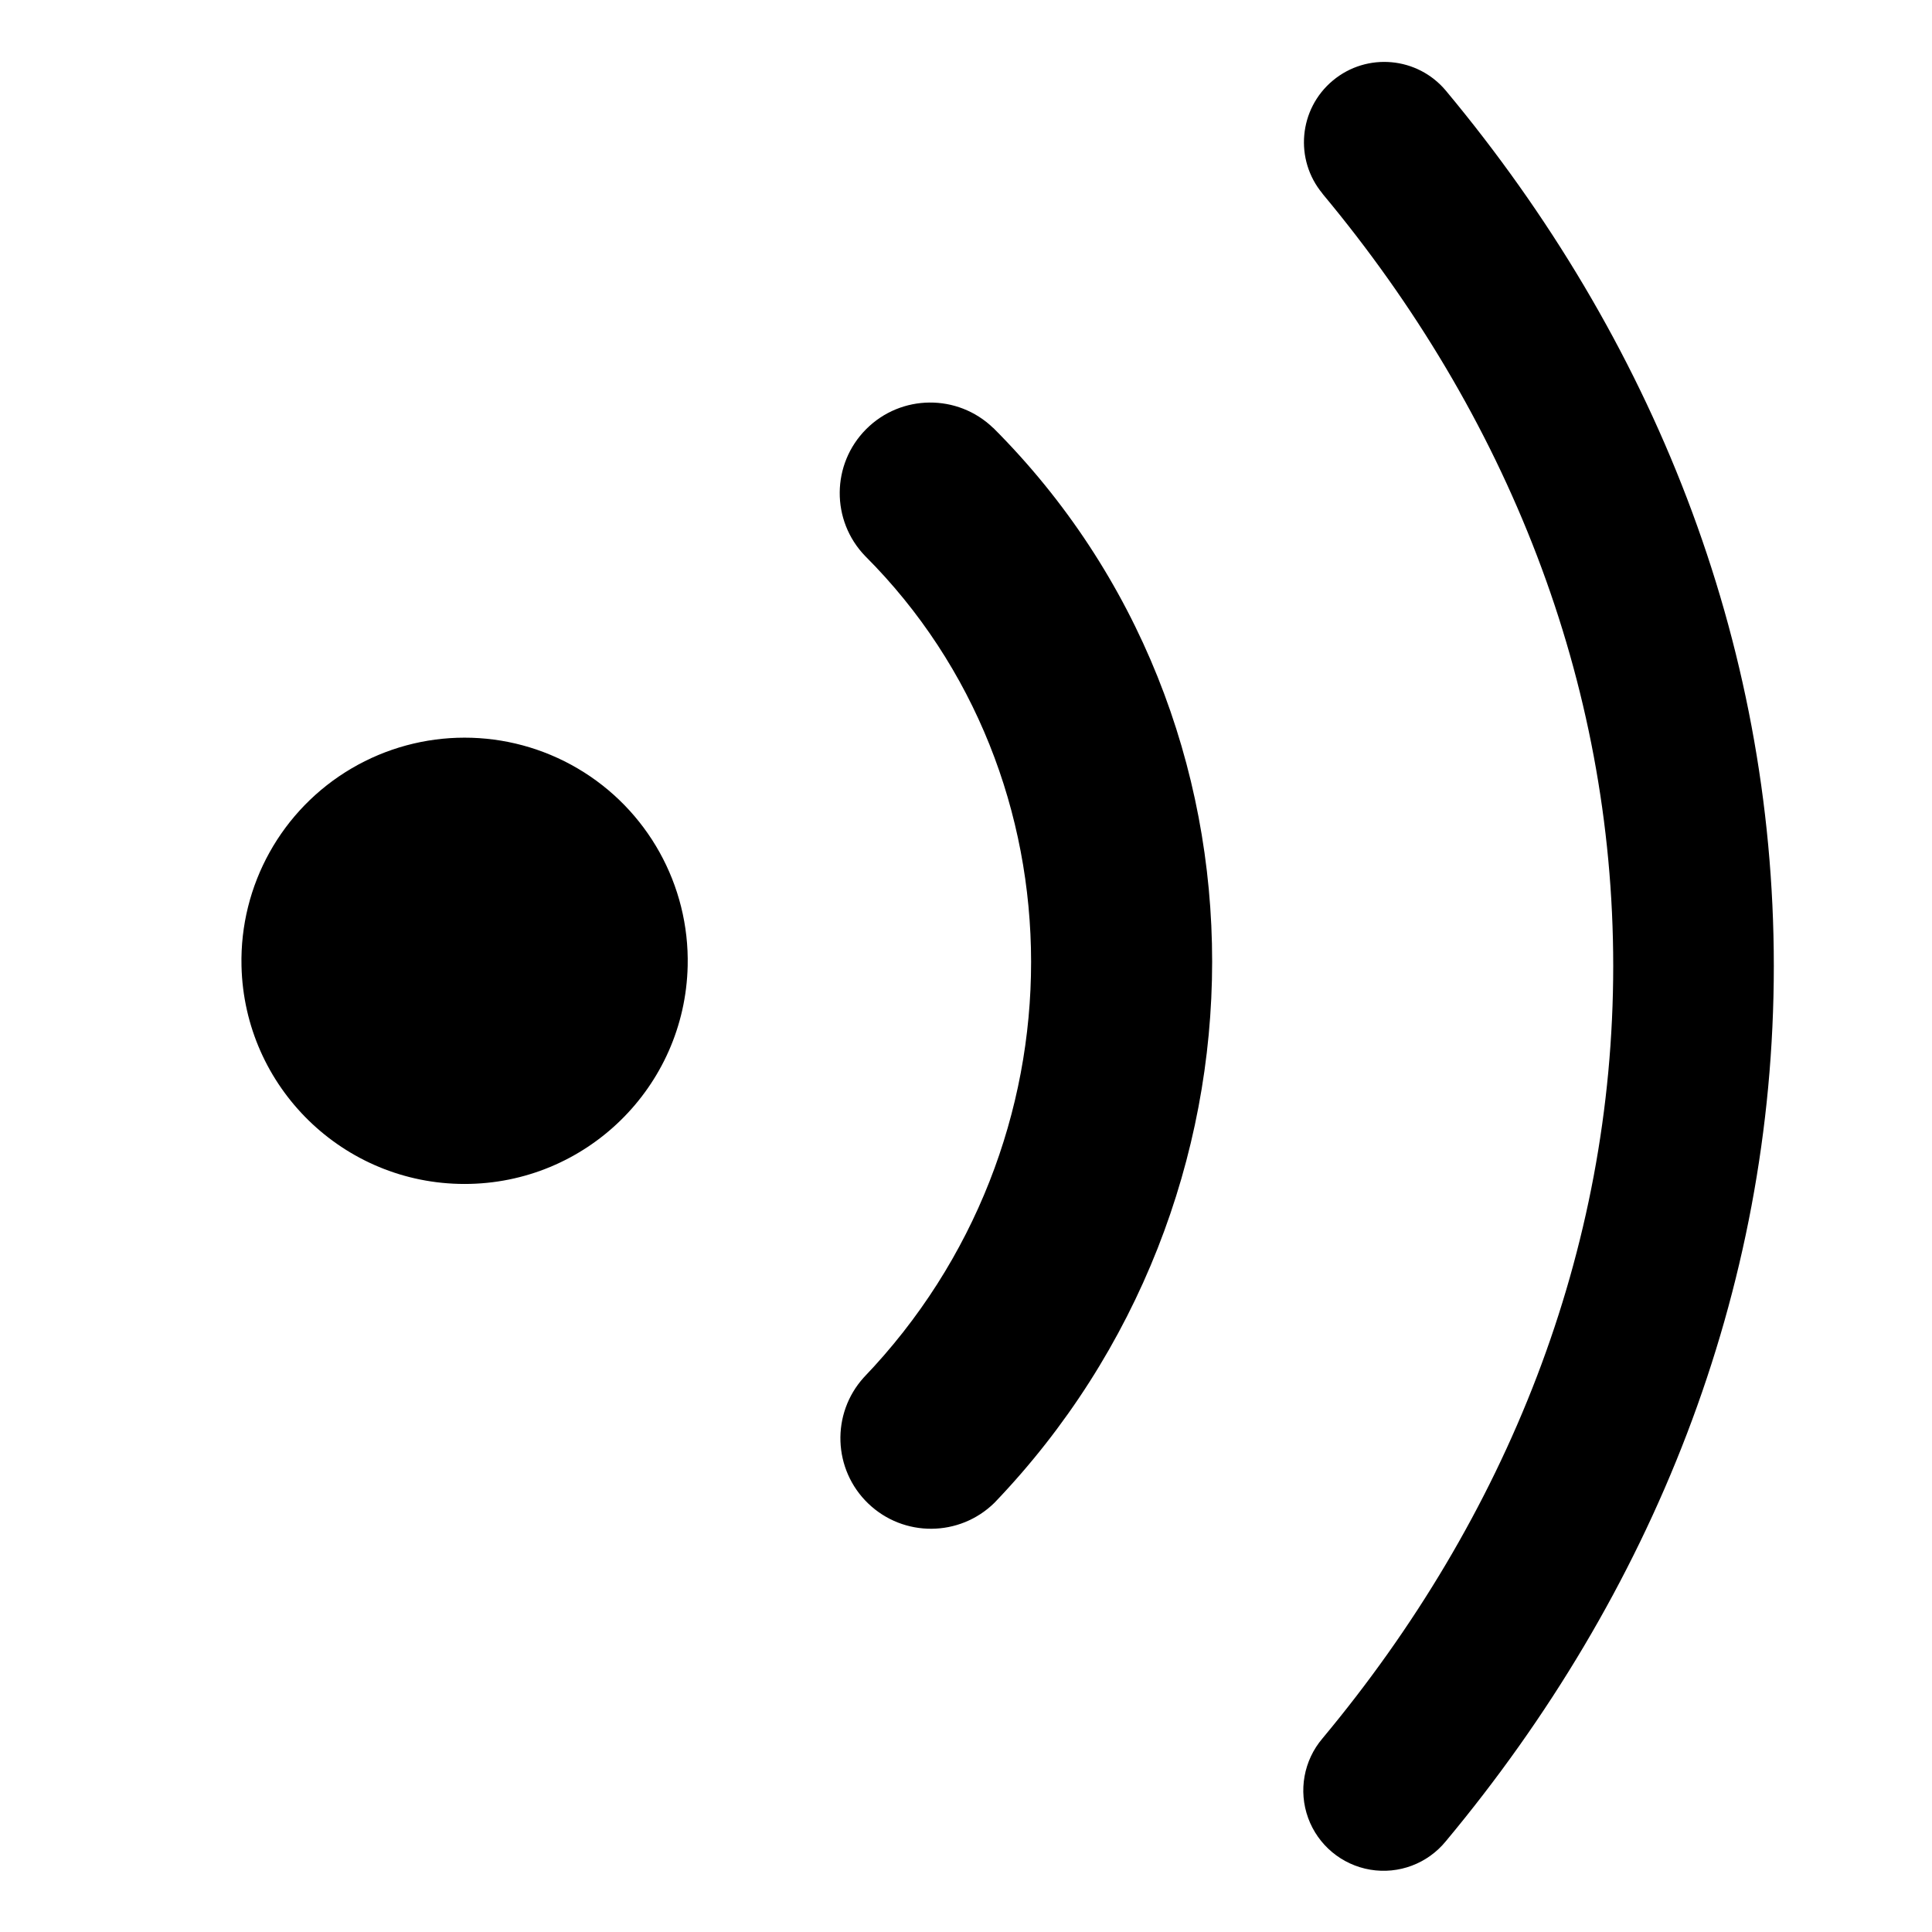
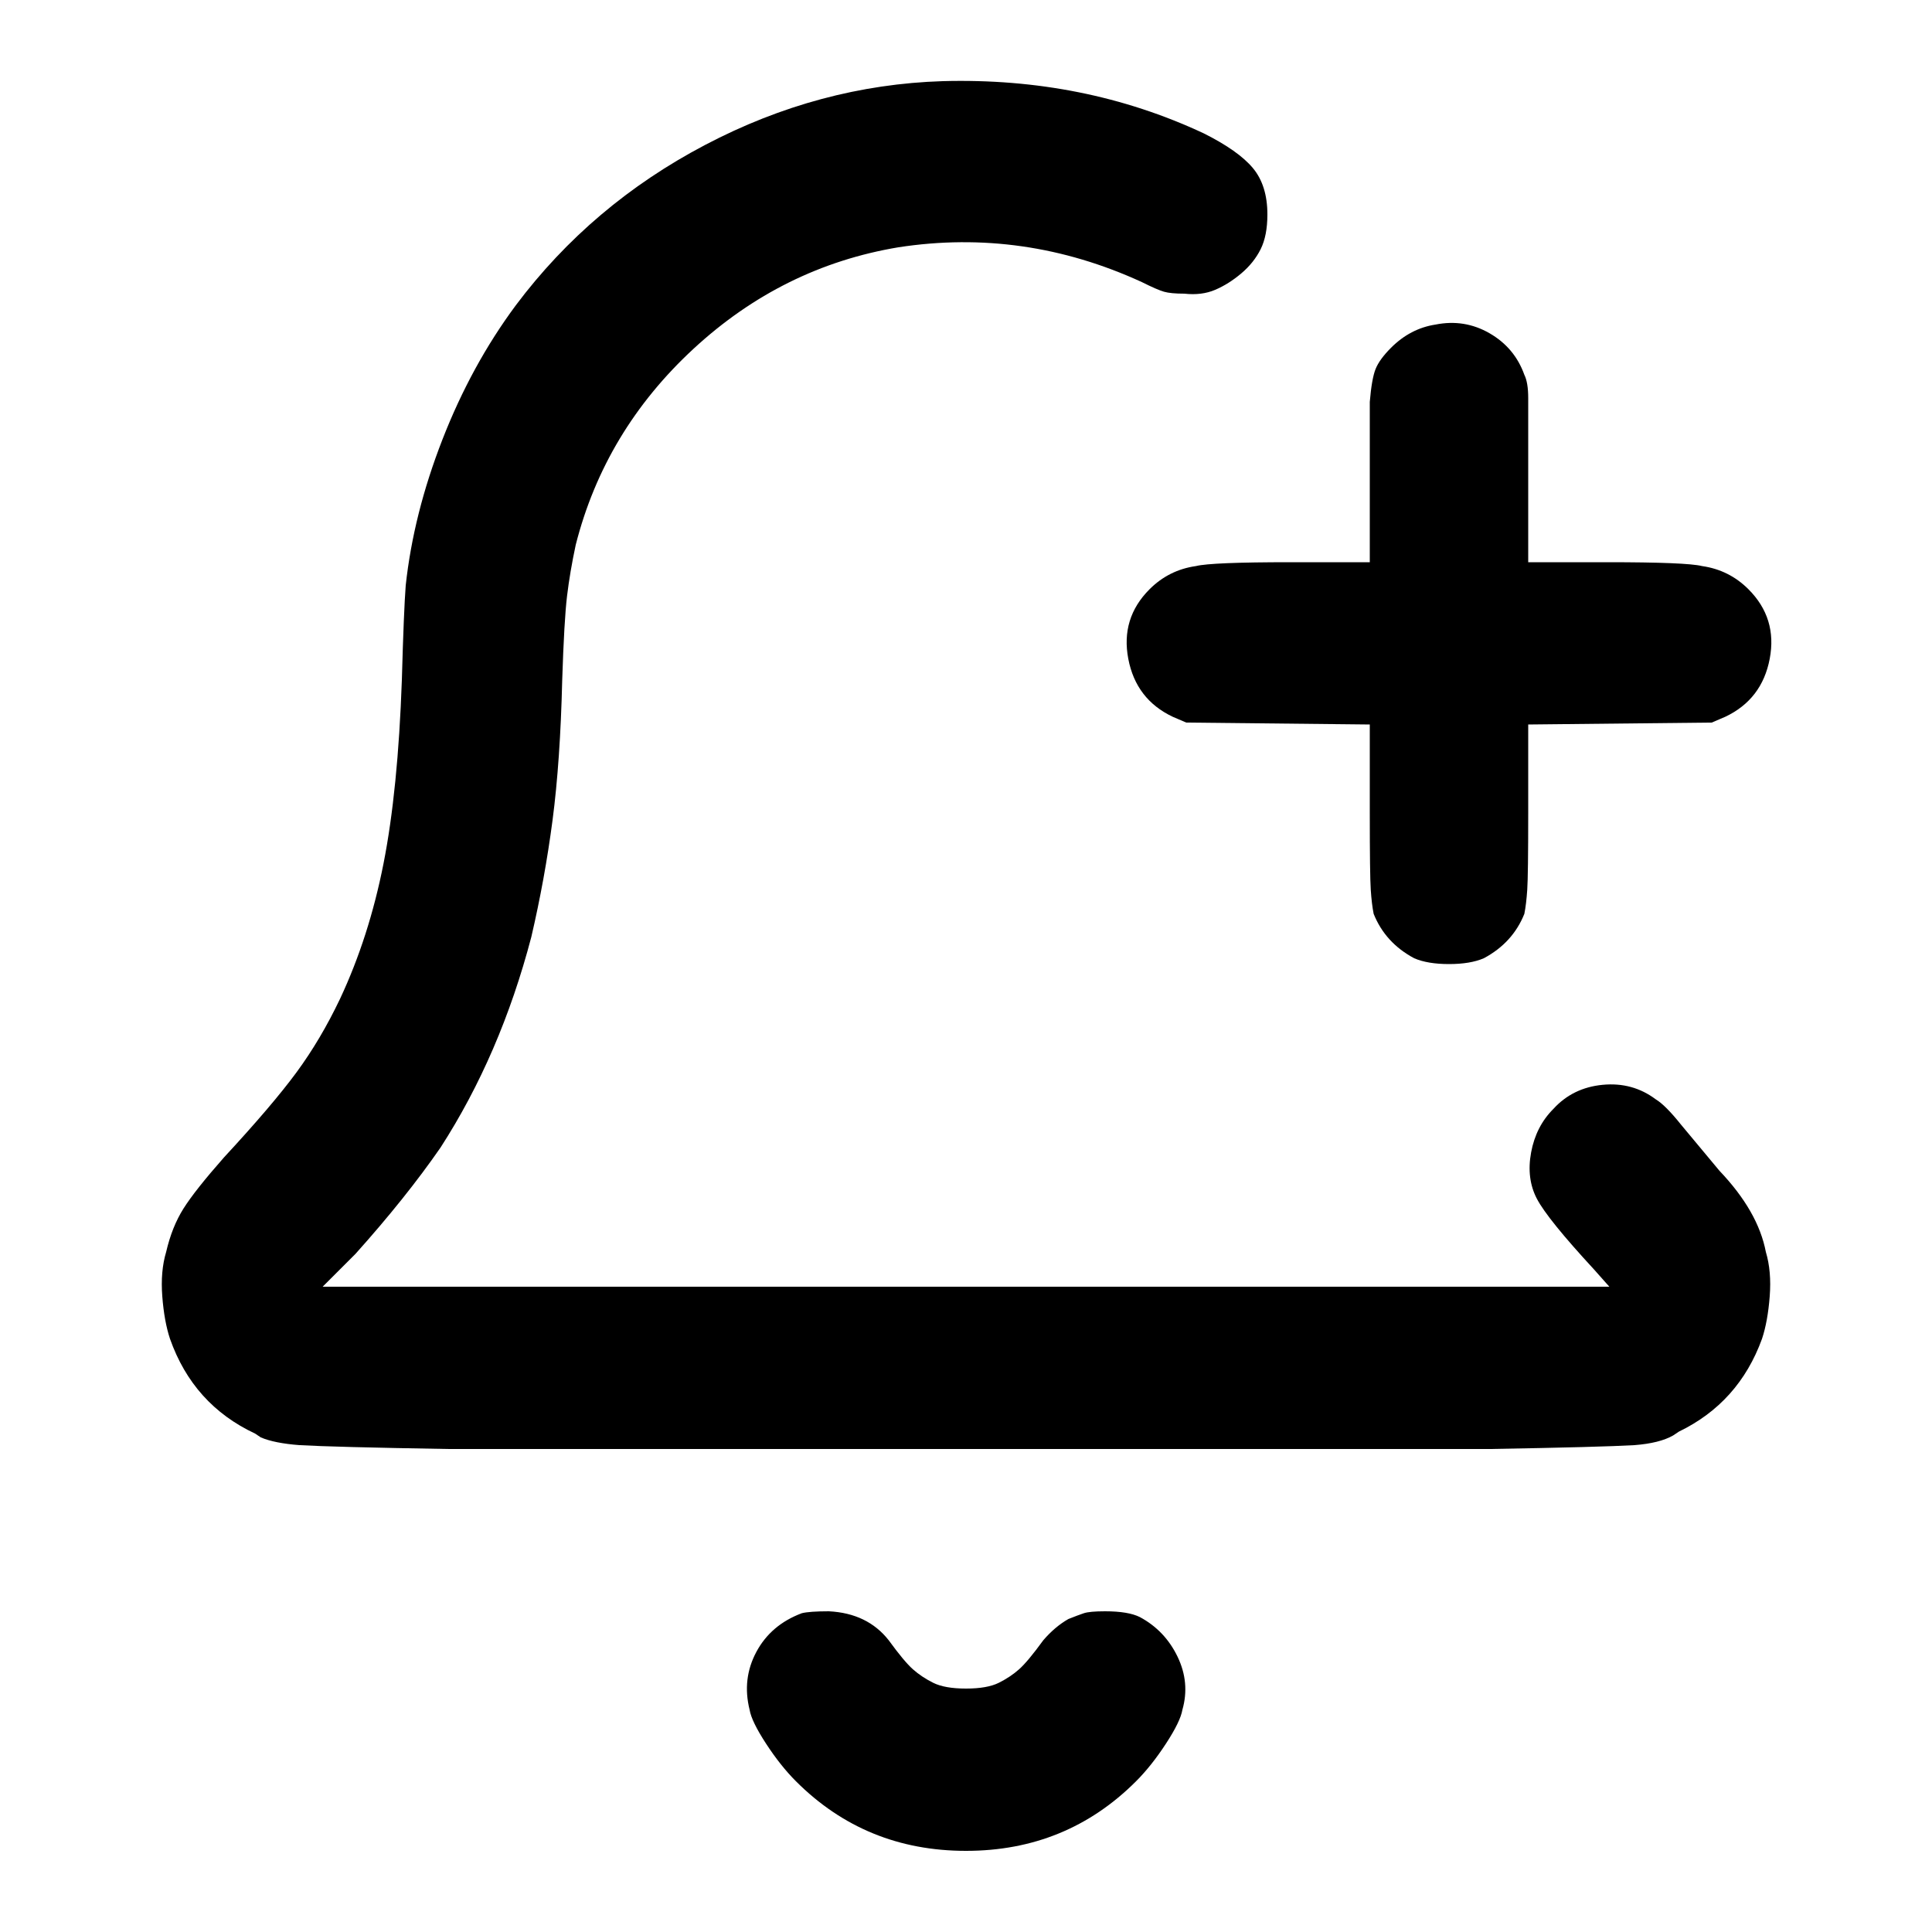
- <svg xmlns="http://www.w3.org/2000/svg" width="16" height="16" fill="none" viewBox="0 0 16 16">
-   <path fill="#000" d="M10.953 1.604a.665.665 0 0 1 1.022-.852C13.679 2.797 14.69 5.295 14.69 8c0 2.706-1.012 5.204-2.716 7.248a.665.665 0 1 1-1.022-.851C12.479 12.565 13.36 10.362 13.36 8c0-2.361-.88-4.564-2.408-6.396Zm-2.727 1.94c2.423 2.423 2.407 6.4.01 8.901a.75.75 0 0 1-1.082-1.038c1.853-1.933 1.837-4.977.011-6.802a.75.75 0 0 1 1.06-1.061ZM2 8a1.848 1.848 0 1 1 3.695 0A1.848 1.848 0 0 1 2 8Z" />
+ <svg xmlns="http://www.w3.org/2000/svg" width="24" height="24" viewBox="0 0 24 24">
+   <path d="M11.712 1.008Q10.176 1.056 8.76 1.8Q7.344 2.544 6.408 3.792Q5.856 4.536 5.496 5.46Q5.136 6.384 5.04 7.272Q5.016 7.584 4.992 8.448Q4.944 9.816 4.764 10.728Q4.584 11.64 4.224 12.408Q3.984 12.912 3.684 13.32Q3.384 13.728 2.784 14.376Q2.424 14.784 2.28 15.012Q2.136 15.24 2.064 15.552Q1.992 15.792 2.016 16.104Q2.04 16.416 2.112 16.632Q2.4 17.448 3.168 17.808L3.24 17.856Q3.408 17.928 3.72 17.952Q4.128 17.976 5.568 18H18.504Q19.896 17.976 20.304 17.952Q20.616 17.928 20.784 17.832L20.856 17.784Q21.6 17.424 21.888 16.632Q21.96 16.416 21.984 16.104Q22.008 15.792 21.936 15.552Q21.84 15.048 21.36 14.544L20.88 13.968Q20.688 13.728 20.568 13.656Q20.28 13.44 19.908 13.476Q19.536 13.512 19.296 13.776Q19.08 13.992 19.02 14.316Q18.96 14.64 19.092 14.892Q19.224 15.144 19.8 15.768L19.992 15.984H4.008L4.416 15.576Q5.04 14.88 5.472 14.256Q6.216 13.104 6.6 11.64Q6.768 10.92 6.864 10.188Q6.96 9.456 6.984 8.448Q7.008 7.704 7.044 7.404Q7.08 7.104 7.152 6.768Q7.512 5.352 8.616 4.332Q9.72 3.312 11.16 3.072Q12.72 2.832 14.184 3.504Q14.376 3.6 14.46 3.624Q14.544 3.648 14.712 3.648Q14.928 3.672 15.096 3.6Q15.264 3.528 15.42 3.396Q15.576 3.264 15.66 3.096Q15.744 2.928 15.744 2.664Q15.744 2.304 15.564 2.088Q15.384 1.872 14.952 1.656Q13.464 0.96 11.712 1.008ZM17.832 4.032Q17.52 4.08 17.28 4.32Q17.136 4.464 17.088 4.584Q17.04 4.704 17.016 4.992Q17.016 5.208 17.016 5.904V6.984H16.032Q15.048 6.984 14.856 7.032Q14.52 7.08 14.28 7.32Q13.92 7.68 14.016 8.184Q14.112 8.688 14.568 8.904L14.736 8.976L17.016 9V10.104Q17.016 10.872 17.028 11.052Q17.04 11.232 17.064 11.352Q17.208 11.712 17.568 11.904Q17.736 11.976 18 11.976Q18.264 11.976 18.432 11.904Q18.792 11.712 18.936 11.352Q18.96 11.232 18.972 11.052Q18.984 10.872 18.984 10.104V9L21.264 8.976L21.432 8.904Q21.888 8.688 21.984 8.184Q22.08 7.68 21.72 7.32Q21.48 7.08 21.144 7.032Q20.952 6.984 19.968 6.984H18.984V4.944Q18.984 4.752 18.936 4.656Q18.816 4.32 18.504 4.14Q18.192 3.96 17.832 4.032ZM9.96 20.04Q9.576 20.184 9.396 20.52Q9.216 20.856 9.312 21.24Q9.336 21.384 9.516 21.66Q9.696 21.936 9.888 22.128Q10.752 22.992 12 22.992Q13.248 22.992 14.112 22.128Q14.304 21.936 14.484 21.66Q14.664 21.384 14.688 21.24Q14.784 20.904 14.628 20.58Q14.472 20.256 14.16 20.088Q14.016 20.016 13.728 20.016Q13.536 20.016 13.464 20.04Q13.392 20.064 13.272 20.112Q13.104 20.208 12.96 20.376Q12.768 20.64 12.66 20.736Q12.552 20.832 12.408 20.904Q12.264 20.976 12 20.976Q11.736 20.976 11.592 20.904Q11.448 20.832 11.34 20.736Q11.232 20.64 11.04 20.376Q10.776 20.04 10.296 20.016Q10.056 20.016 9.96 20.04Z" />
</svg>
